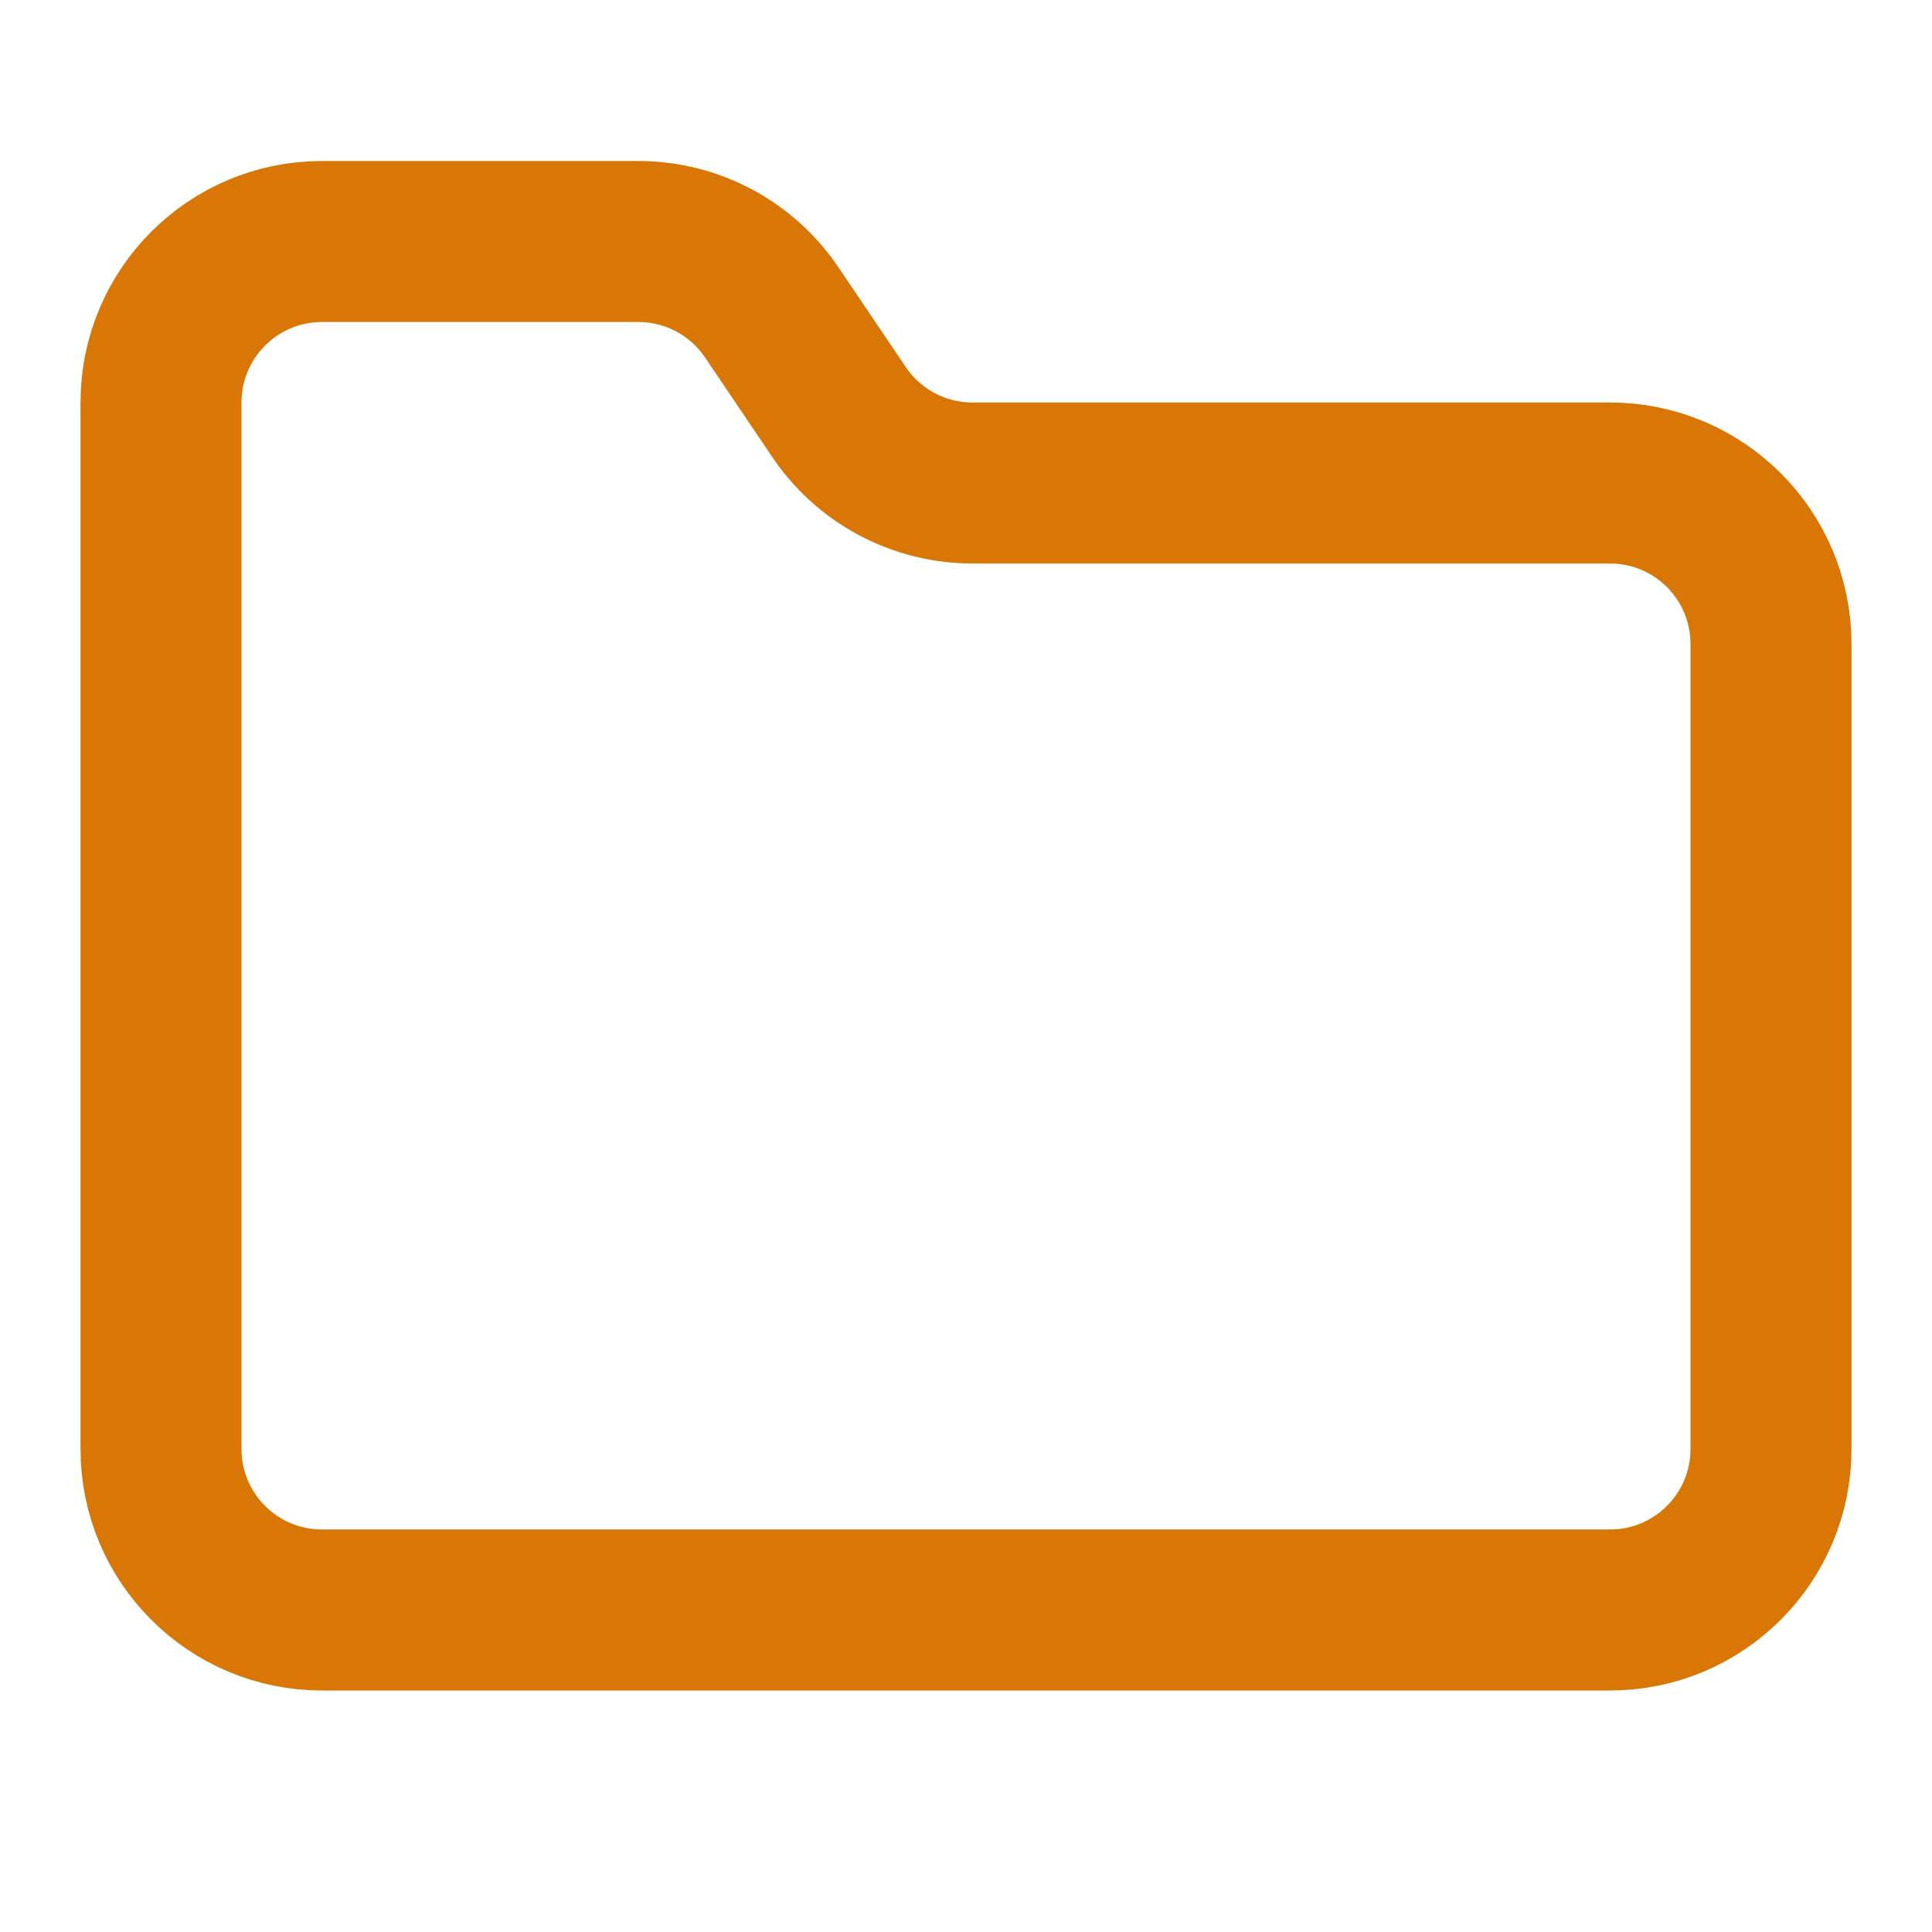
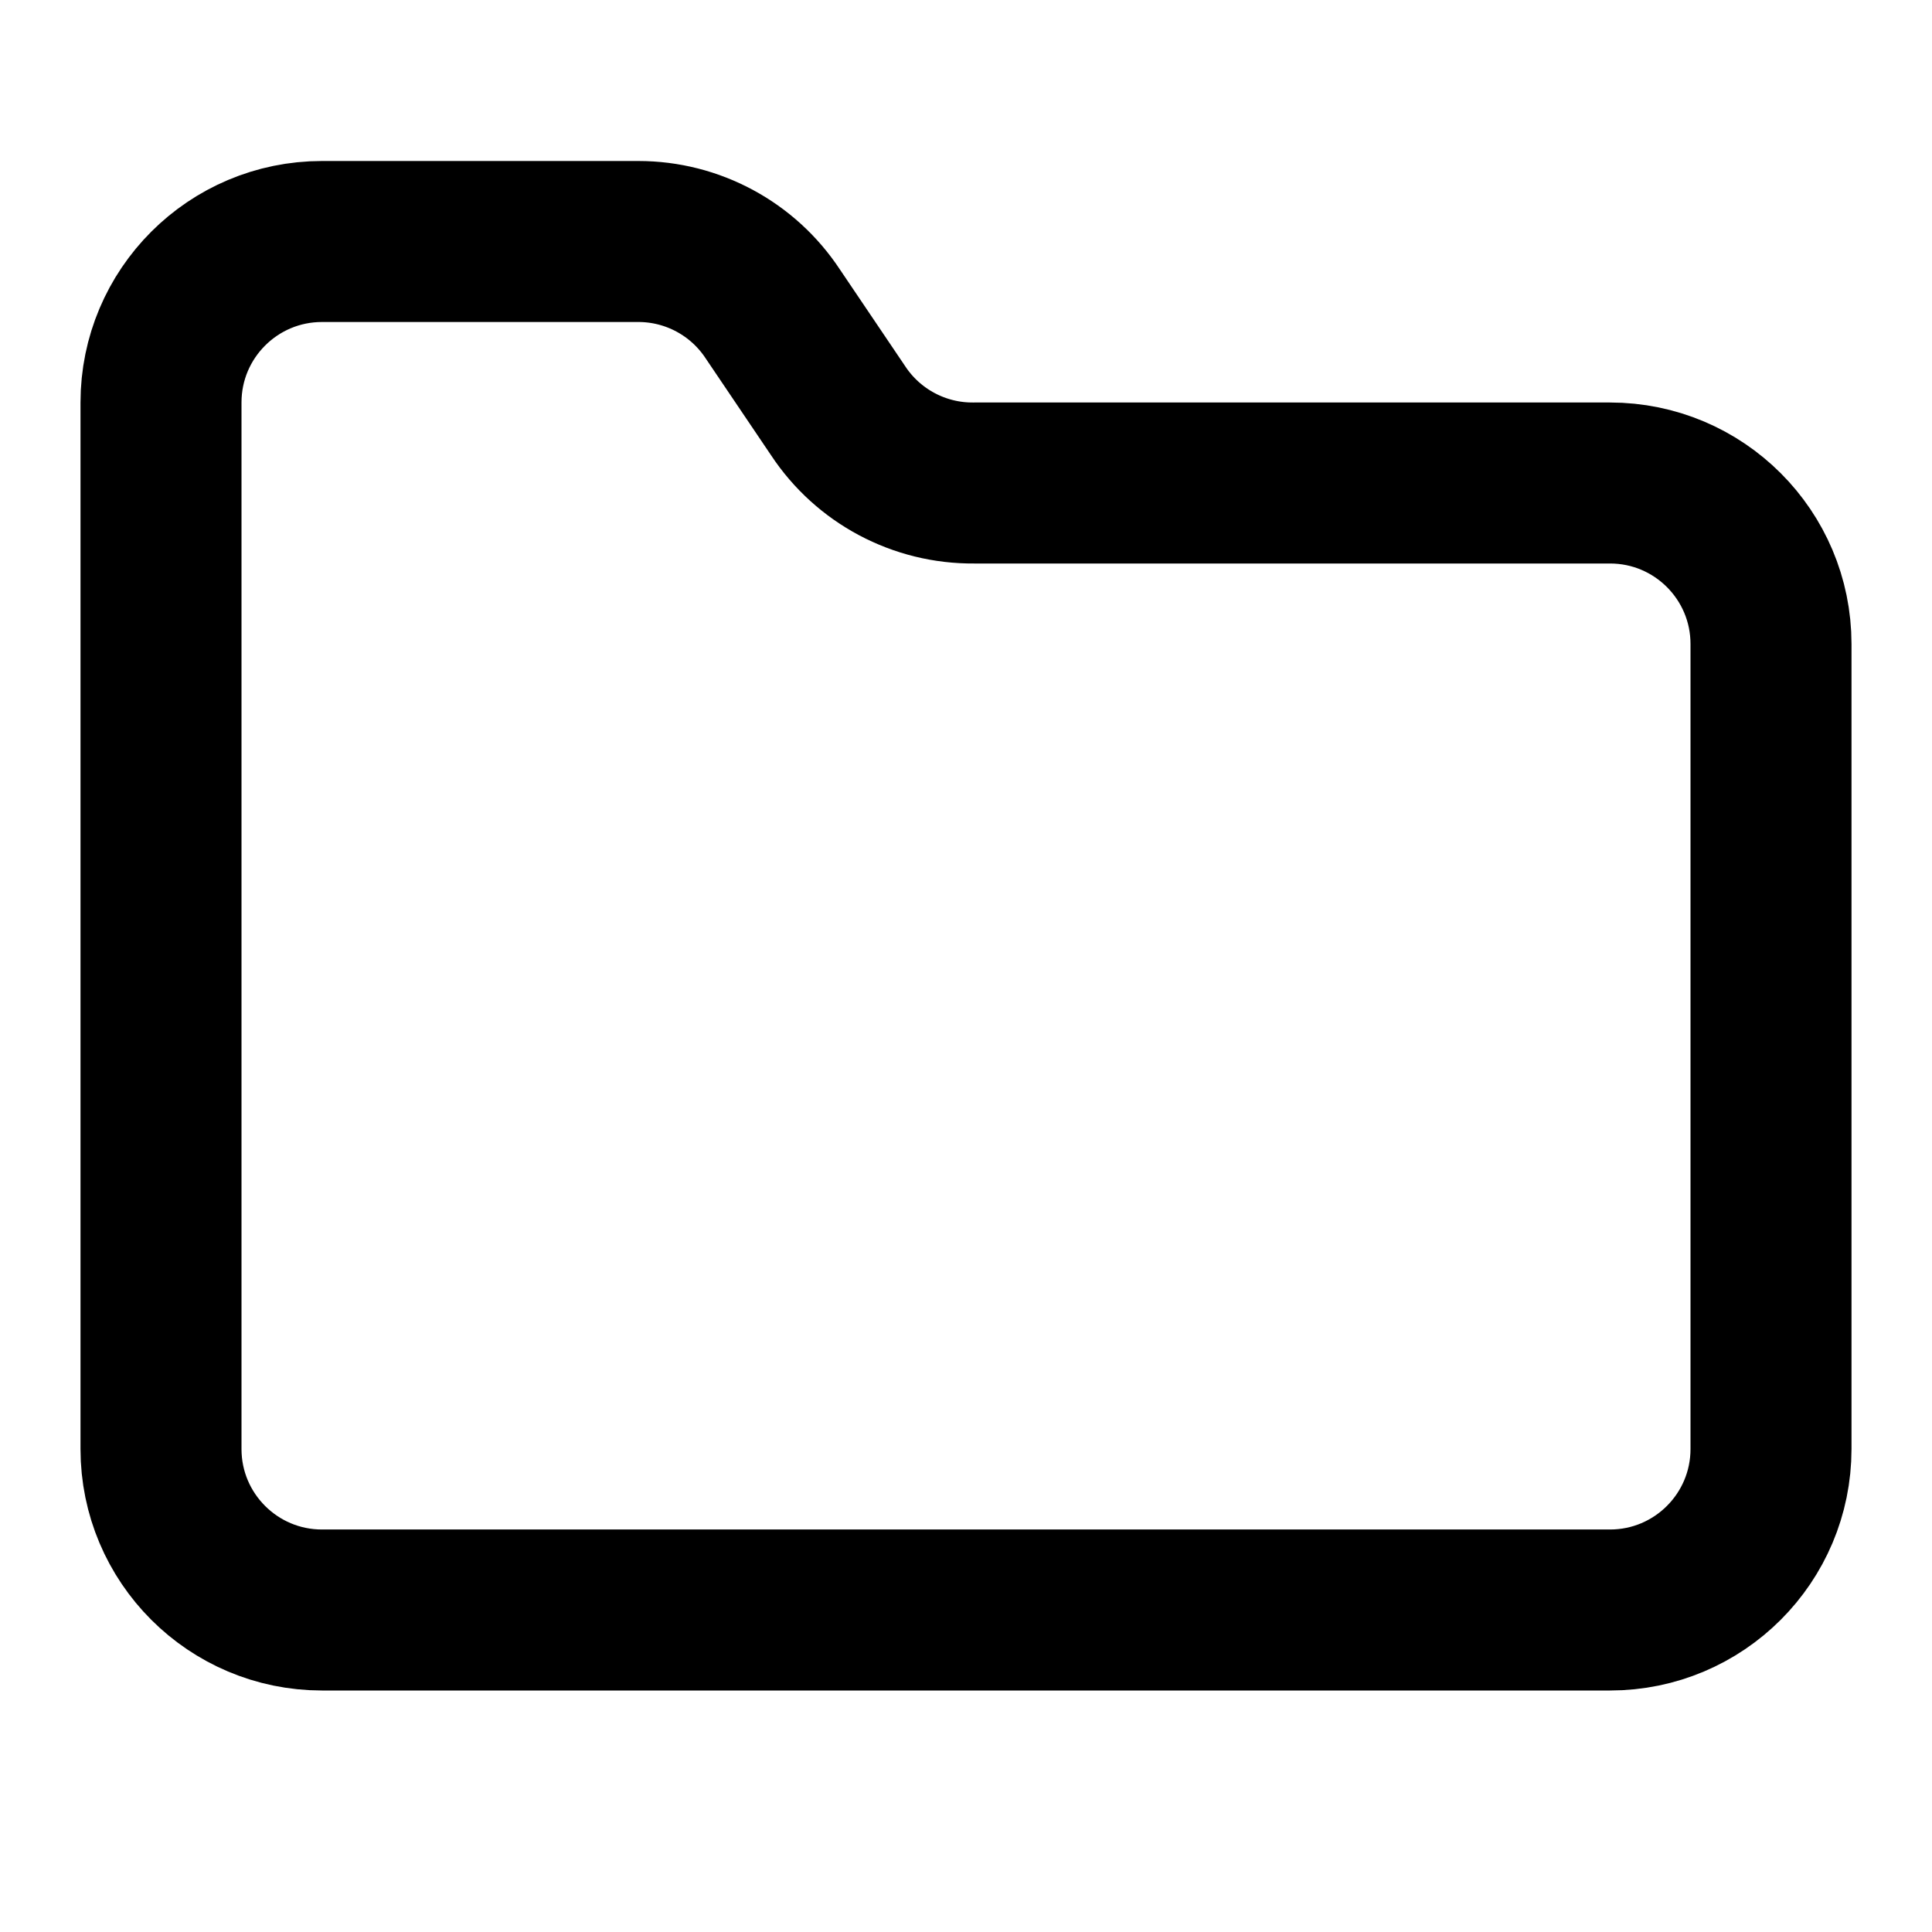
- <svg xmlns="http://www.w3.org/2000/svg" width="24" height="24" viewBox="0 0 24 24" fill="none" stroke="#d97706" stroke-width="2" stroke-linecap="round" stroke-linejoin="round" class="lucide lucide-folder-icon lucide-folder">
+ <svg xmlns="http://www.w3.org/2000/svg" width="24" height="24" viewBox="0 0 24 24" fill="none" stroke="currentColor" stroke-width="2" stroke-linecap="round" stroke-linejoin="round" class="lucide lucide-folder-icon lucide-folder">
  <path d="M20 20a2 2 0 0 0 2-2V8a2 2 0 0 0-2-2h-7.9a2 2 0 0 1-1.69-.9L9.6 3.9A2 2 0 0 0 7.93 3H4a2 2 0 0 0-2 2v13a2 2 0 0 0 2 2Z" />
</svg>
